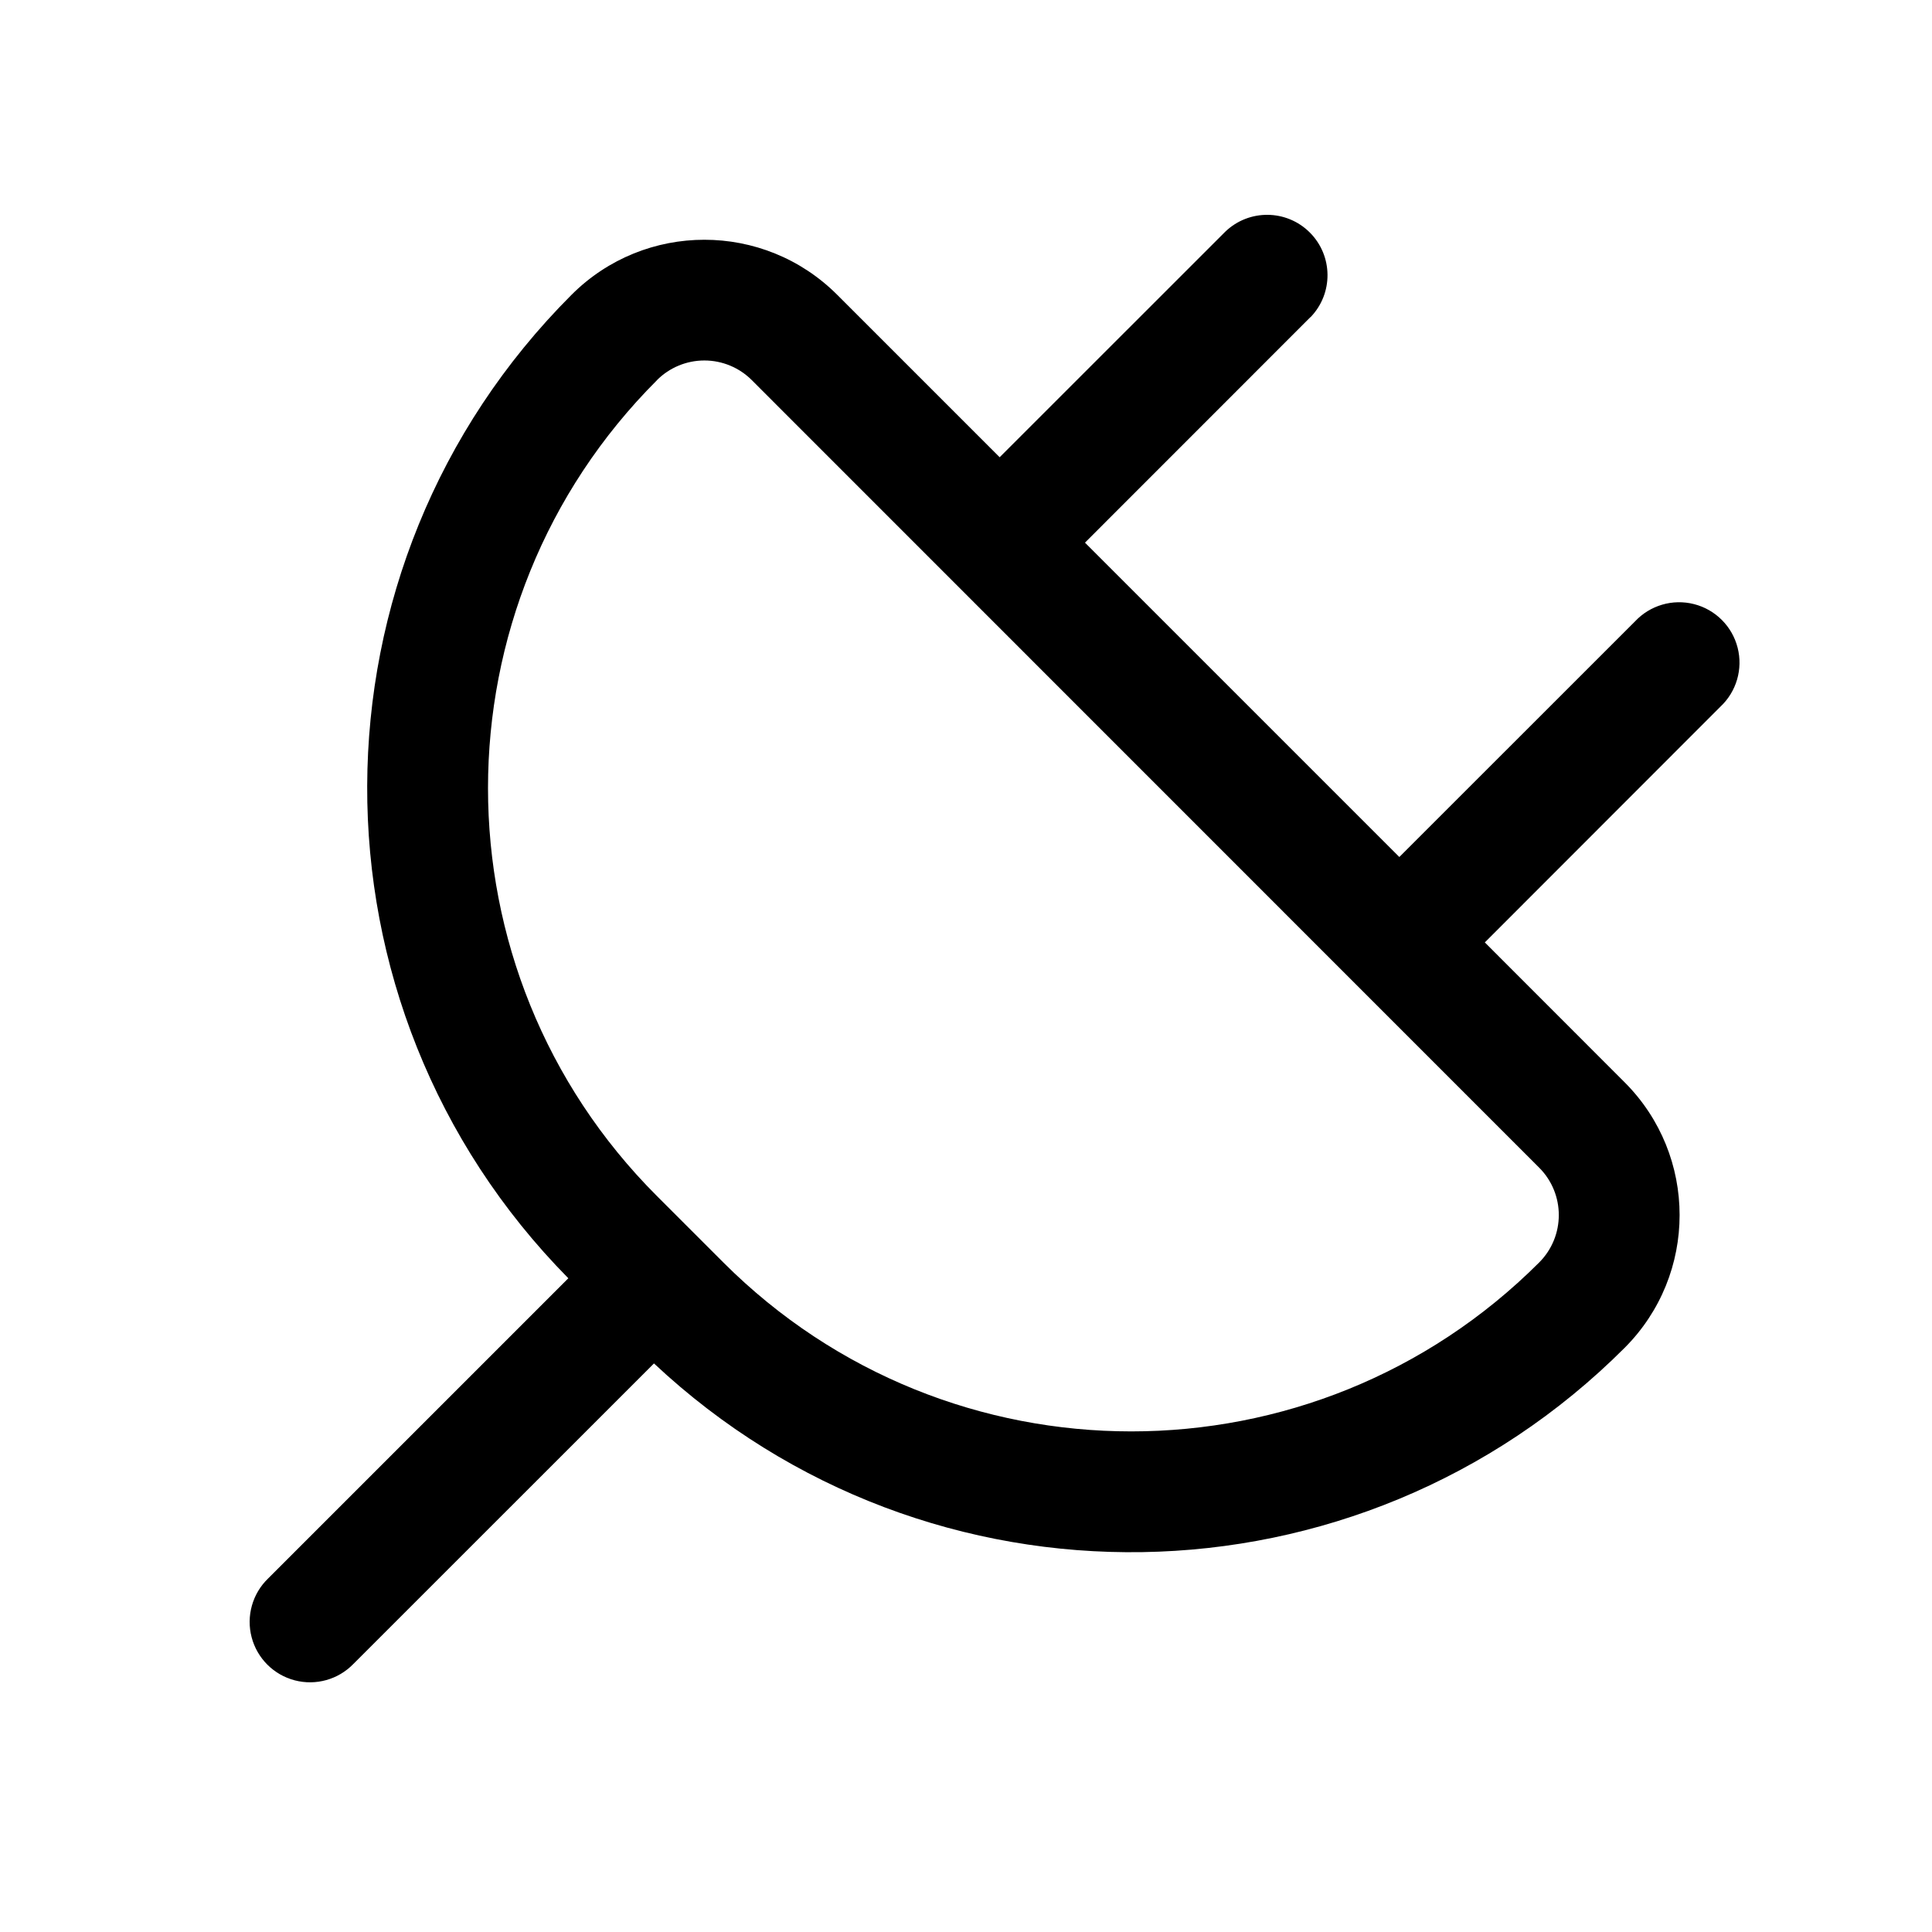
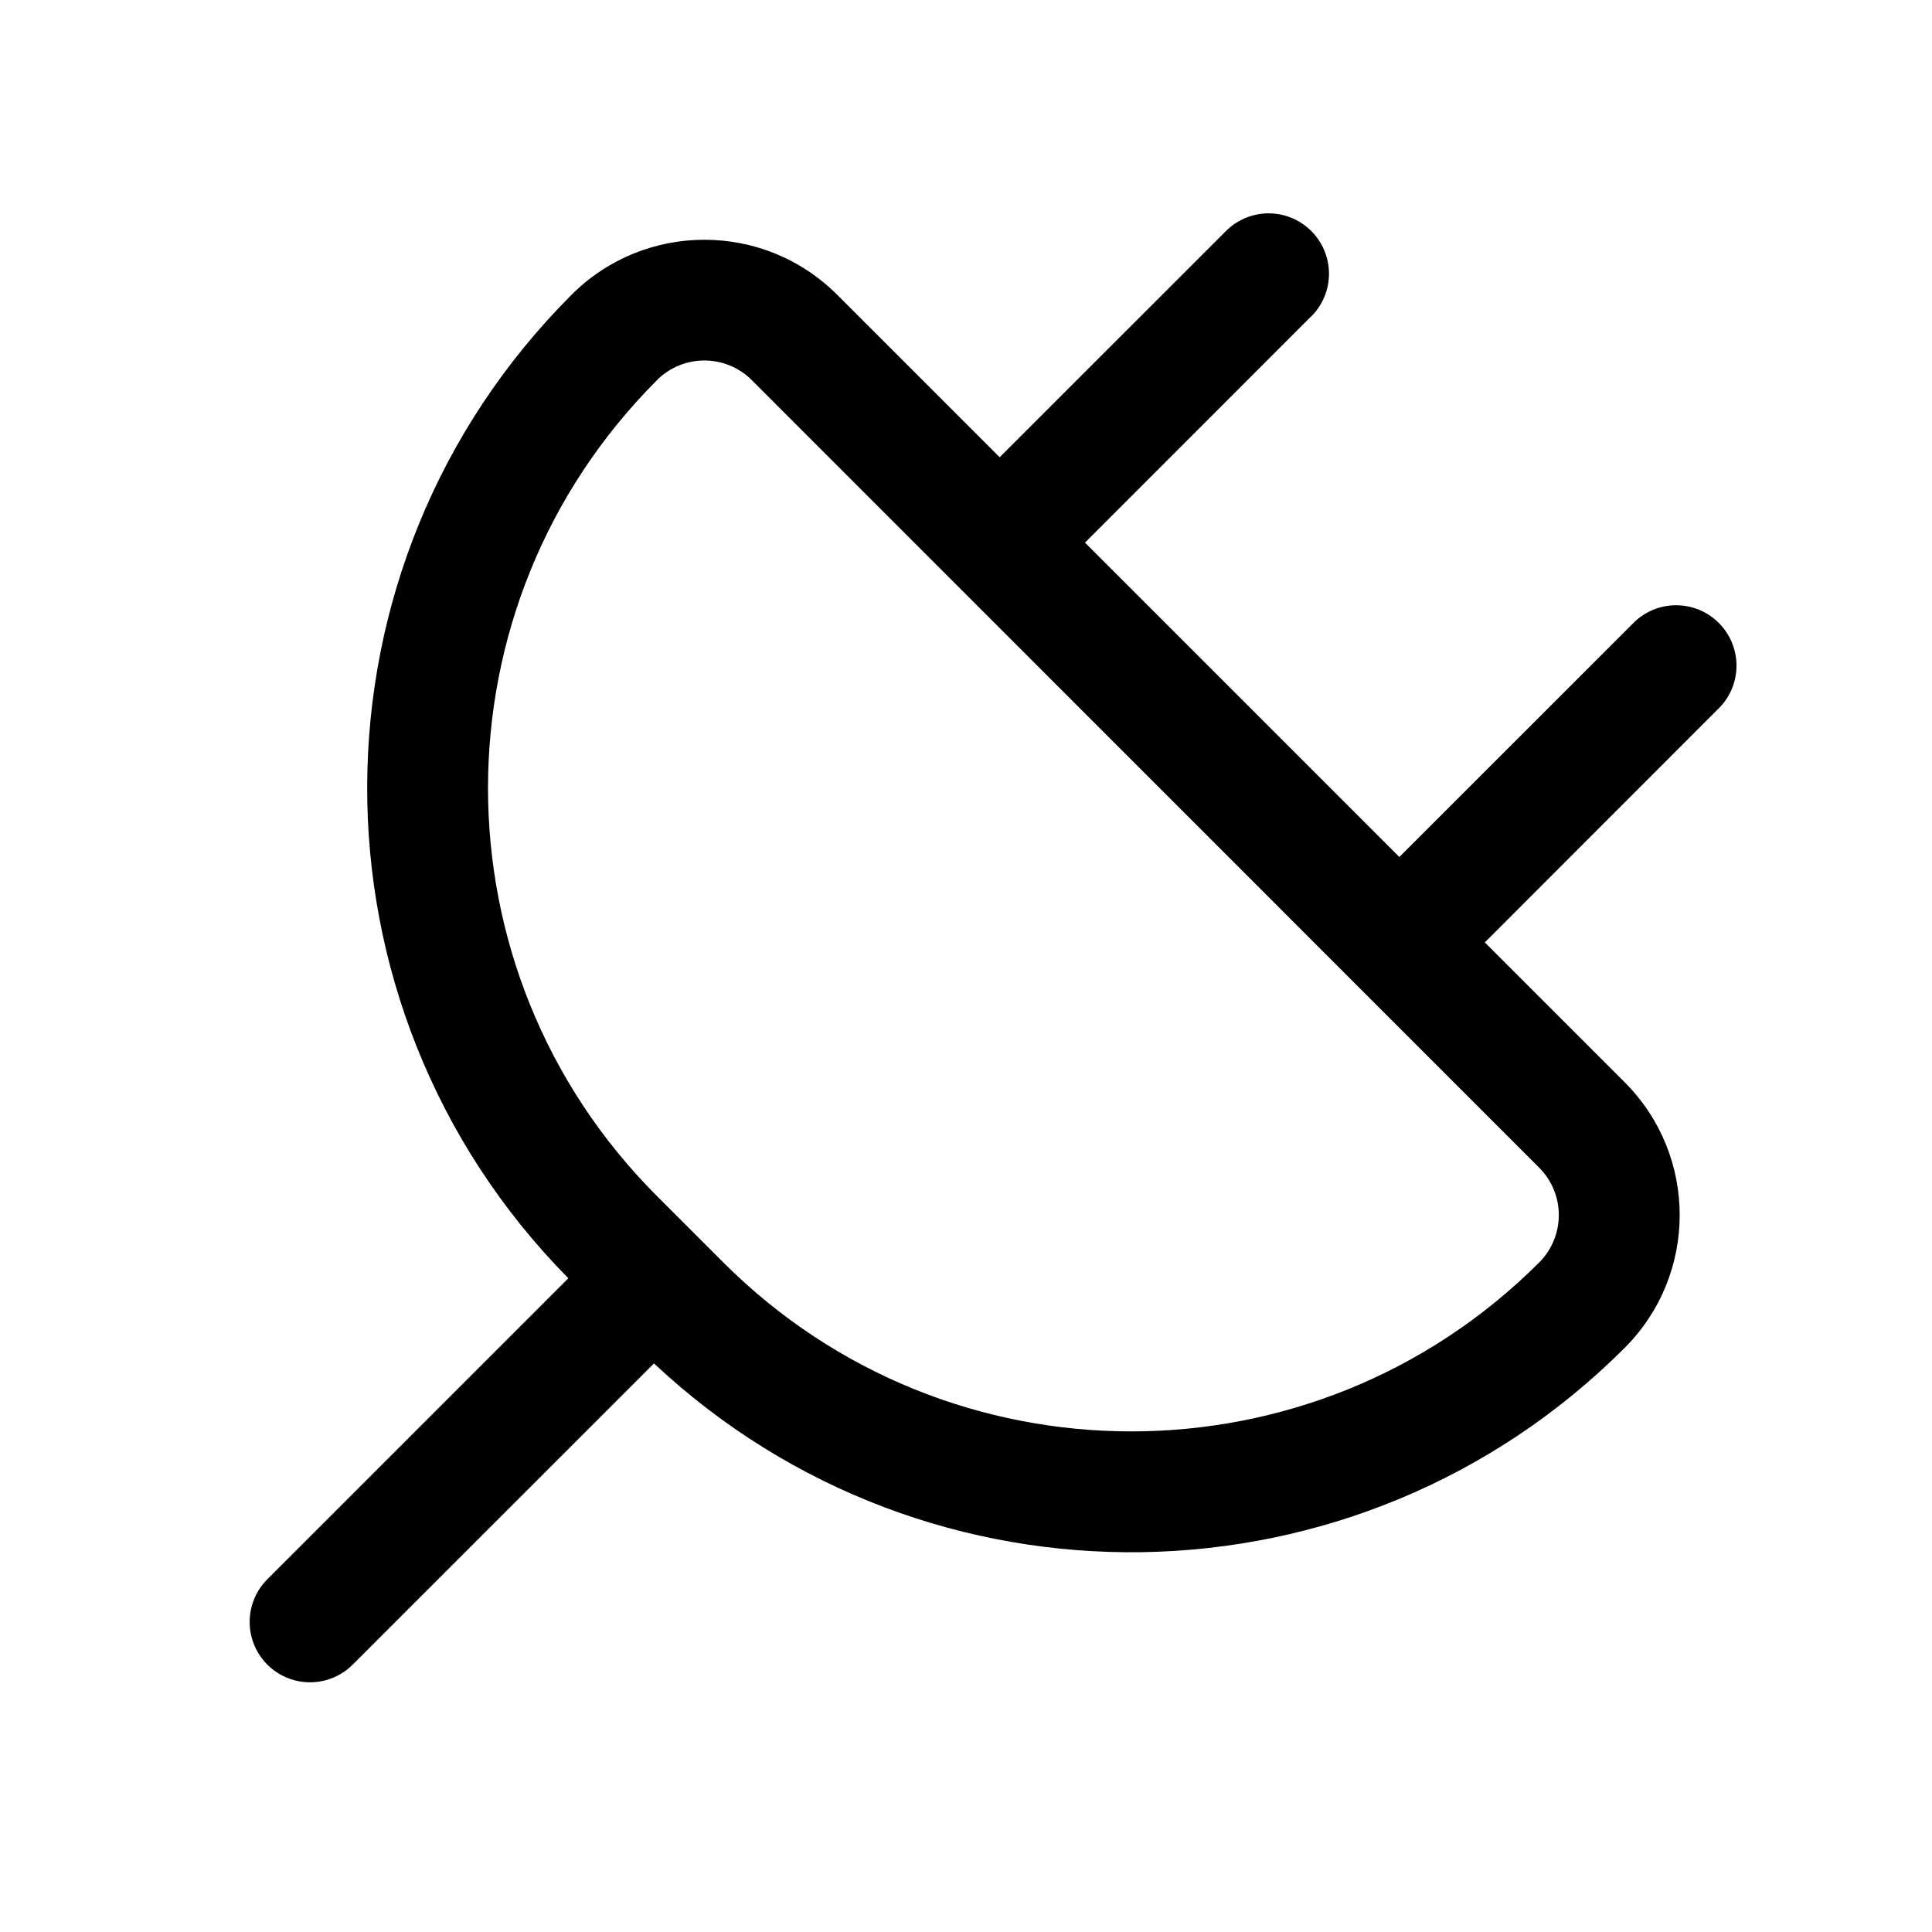
<svg xmlns="http://www.w3.org/2000/svg" width="24" height="24" fill="none" viewBox="0 0 24 24">
-   <path fill="currentColor" fill-rule="evenodd" d="M16.28 3.94a.75.75 0 00-1.06-1.061L12.418 5.68 10.4 3.662a2.333 2.333 0 00-3.3 0 8.667 8.667 0 00-.04 12.217l-3.73 3.73a.75.75 0 101.061 1.06l3.733-3.732a8.667 8.667 0 0012.057-.193 2.333 2.333 0 000-3.3l-1.736-1.737L21.37 8.78a.75.75 0 10-1.06-1.06l-2.927 2.926-3.905-3.905 2.801-2.802zm-8.12.783a.833.833 0 011.18 0l9.78 9.782a.833.833 0 010 1.178 7.167 7.167 0 01-10.134 0l-.825-.825a7.167 7.167 0 010-10.135z" clip-rule="evenodd" />
+   <path fill="currentColor" fill-rule="evenodd" d="M16.28 3.94a.75.75 0 10-1.06-1.061L12.418 5.68 10.4 3.662a2.333 2.333 0 00-3.3 0 8.667 8.667 0 00-.04 12.217l-3.73 3.73a.75.75 0 101.061 1.06l3.733-3.732a8.667 8.667 0 0012.058-.193 2.333 2.333 0 000-3.3l-1.737-1.737L21.37 8.78a.75.75 0 00-1.06-1.06l-2.927 2.926-3.905-3.905 2.801-2.802zm-8.12.783a.833.833 0 011.18 0l9.78 9.782a.833.833 0 010 1.178 7.167 7.167 0 01-10.134 0l-.825-.825a7.167 7.167 0 010-10.135z" clip-rule="evenodd" />
</svg>
